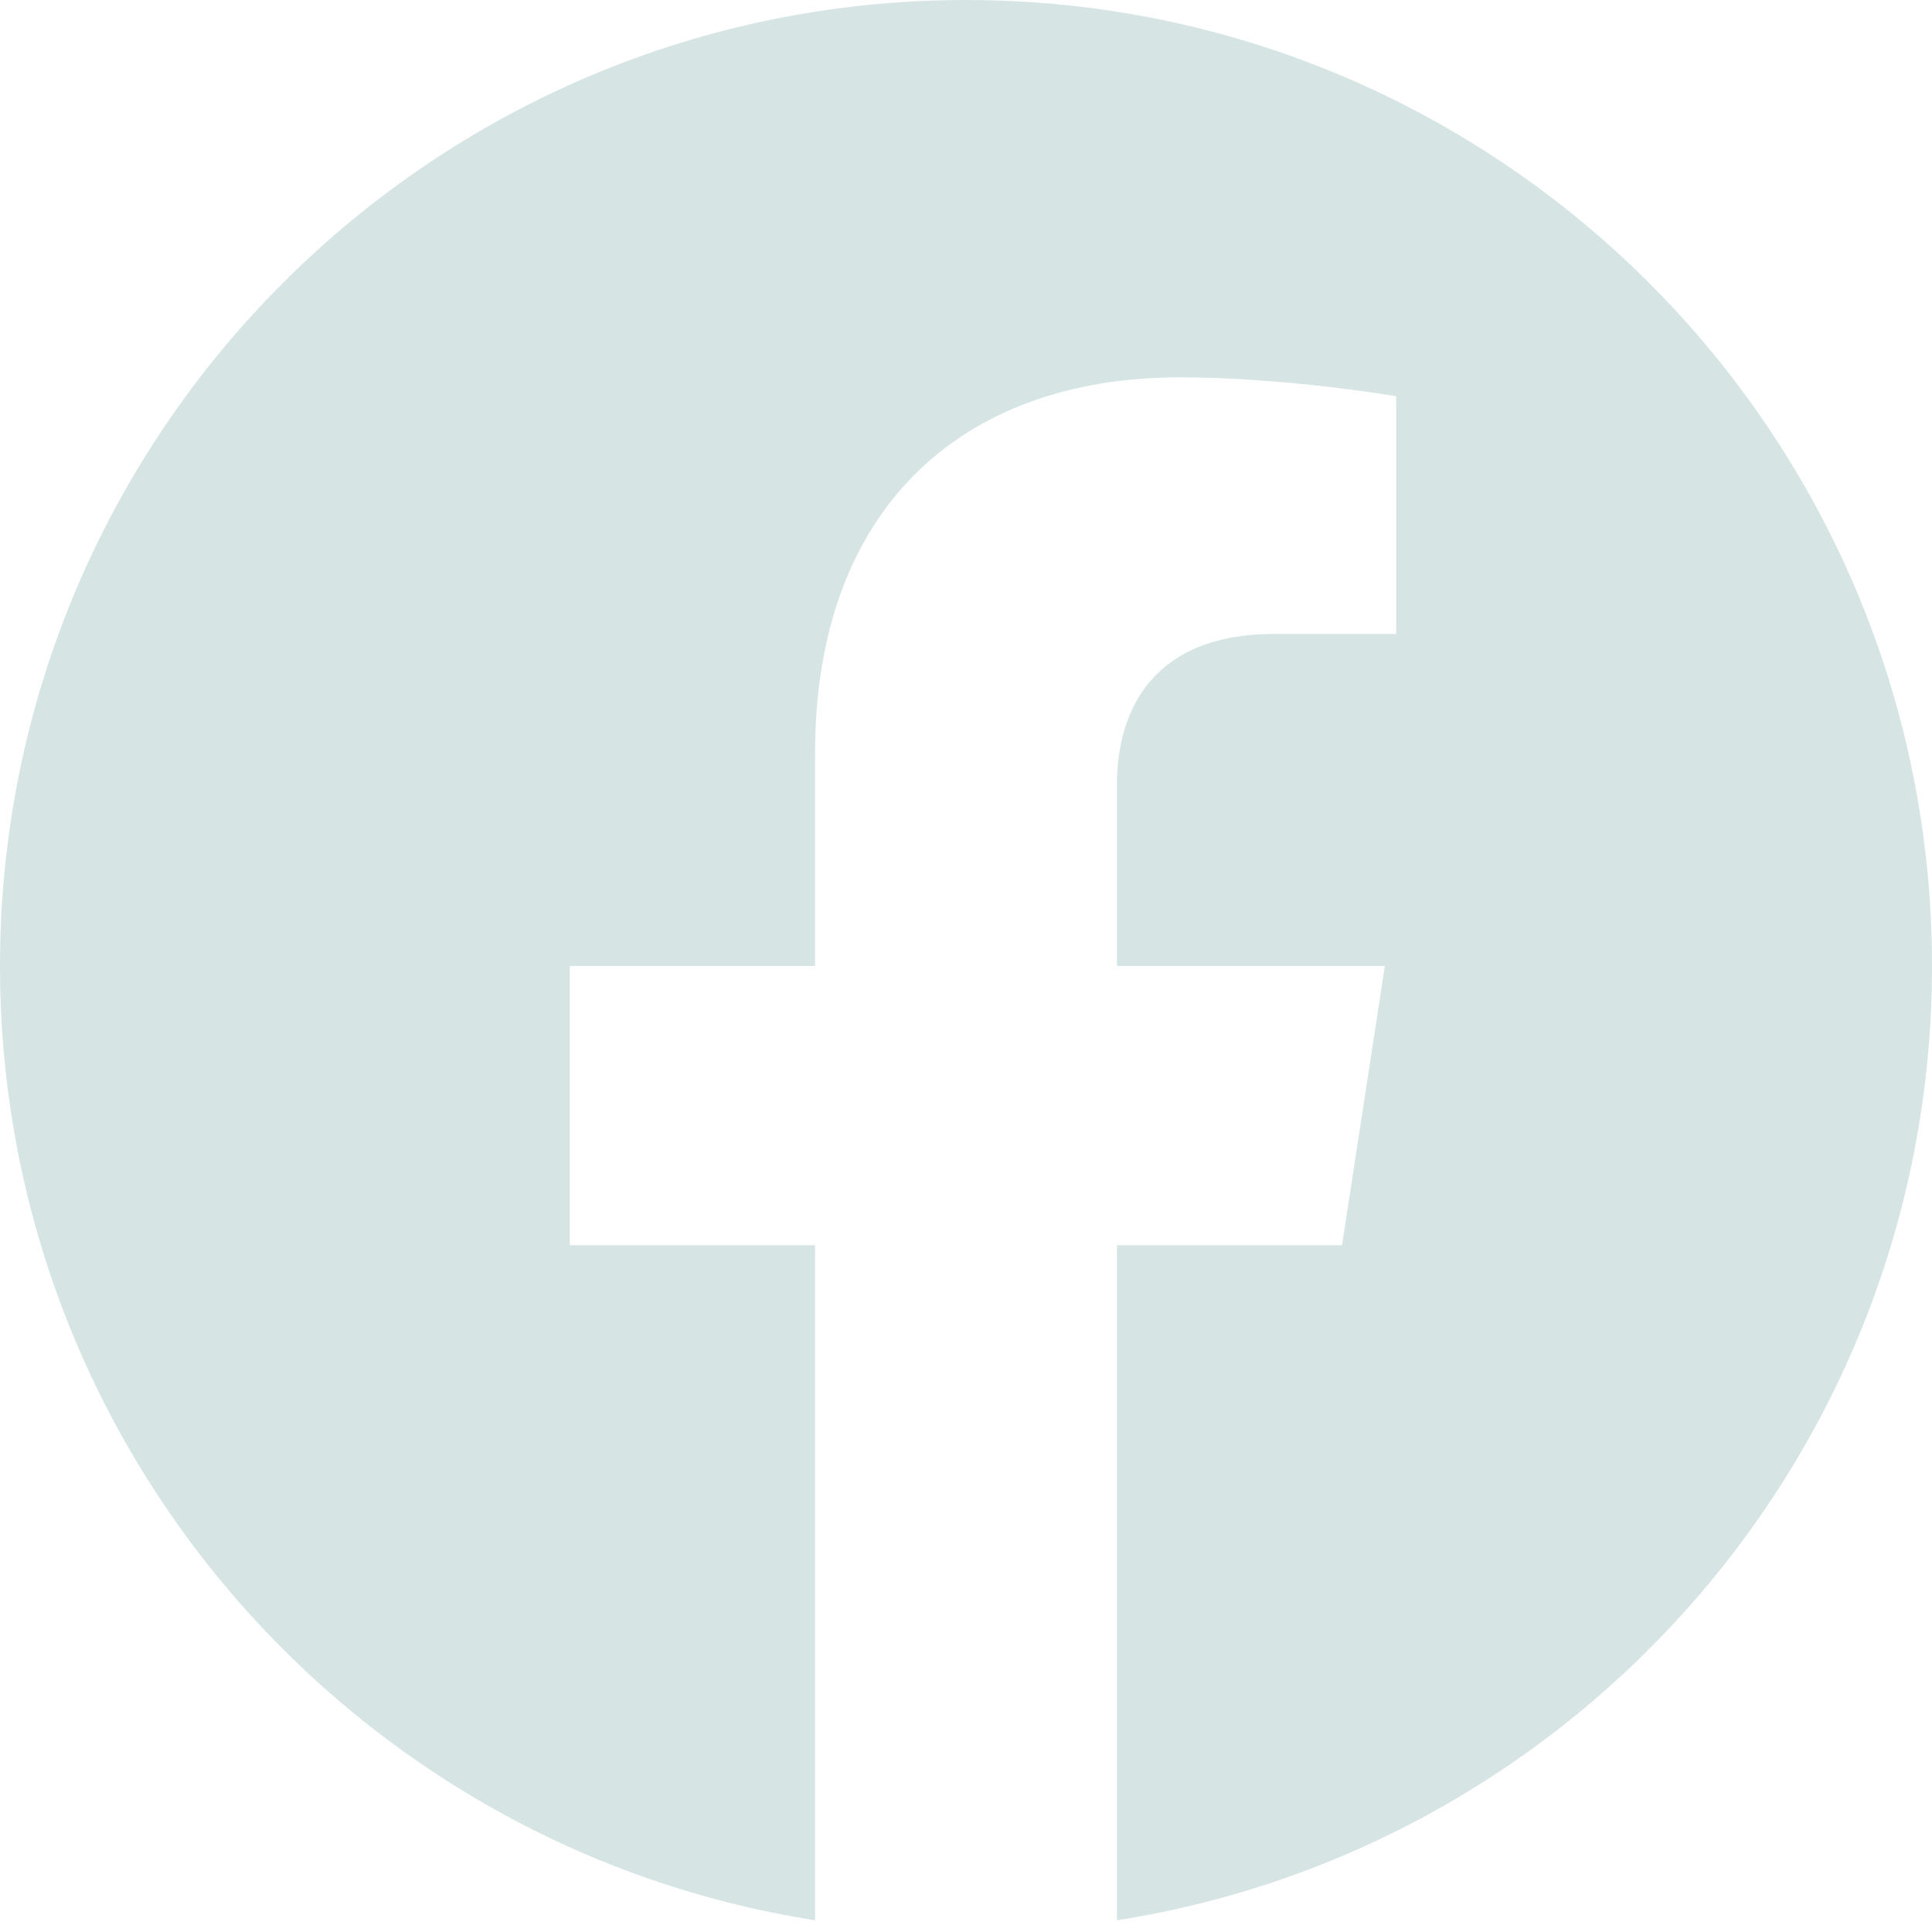
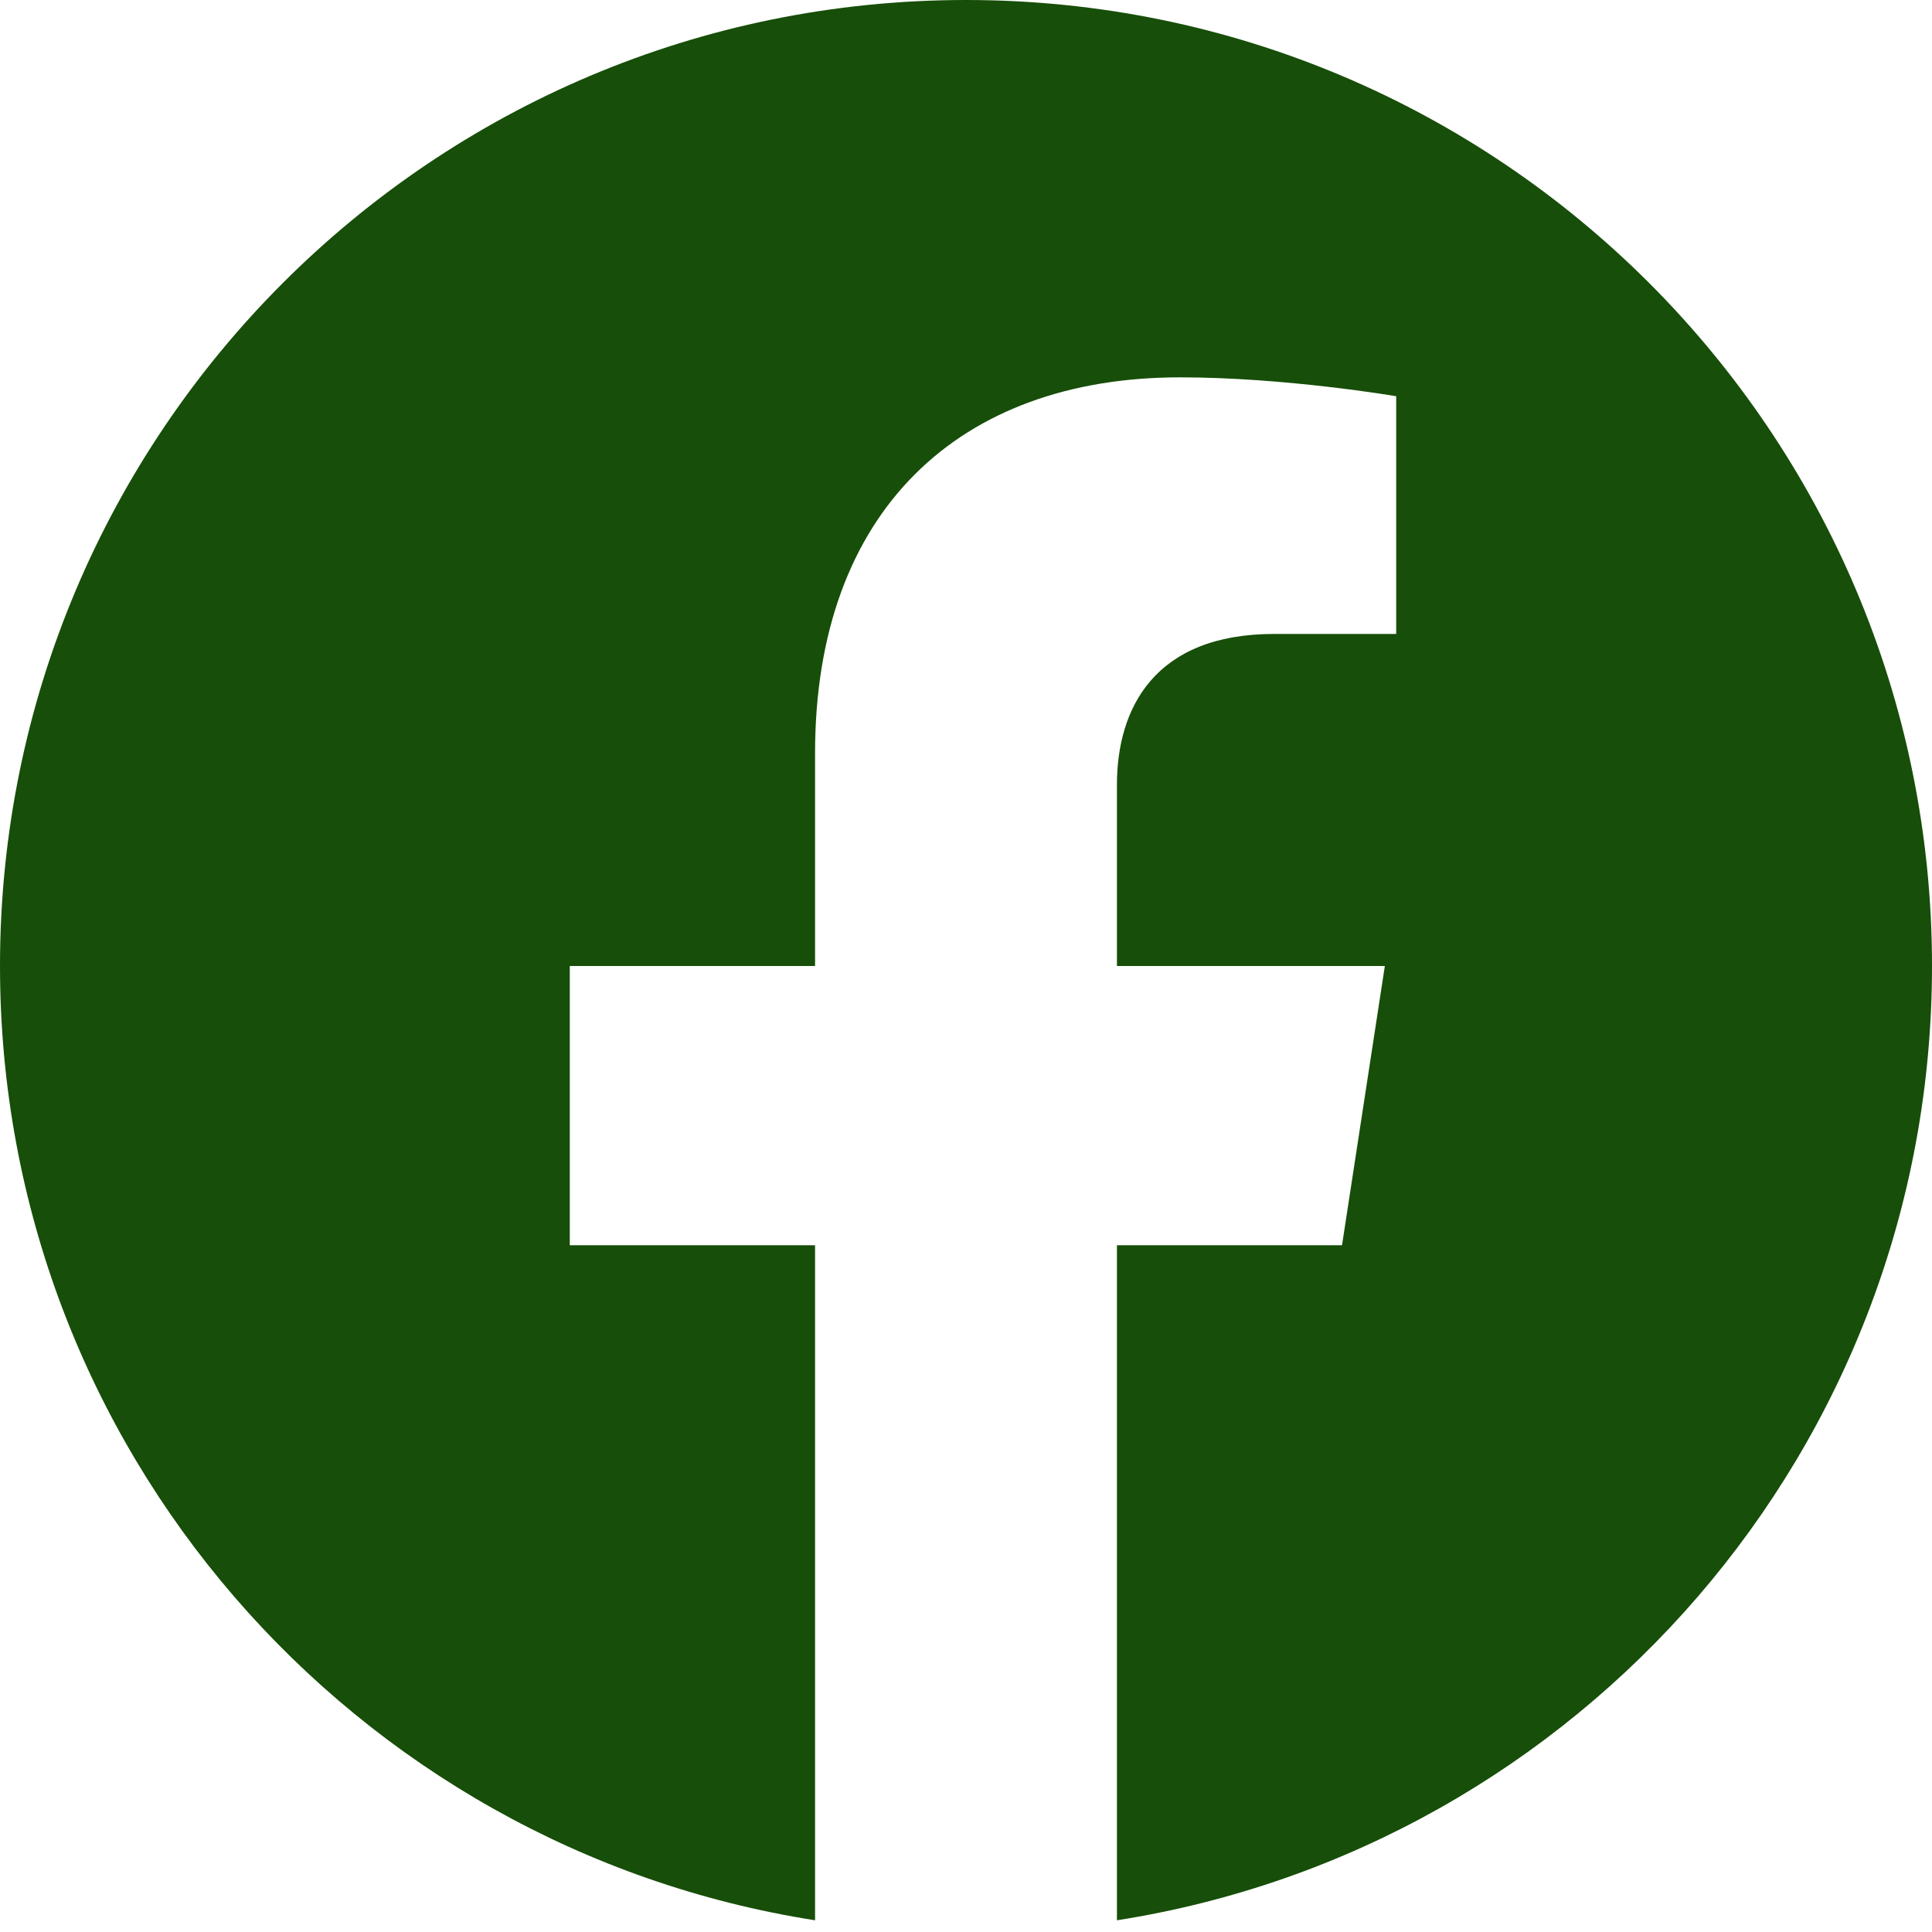
<svg xmlns="http://www.w3.org/2000/svg" width="30" height="30" viewBox="0 0 48 48" fill="none">
-   <path d="M48 24C48 10.744 37.256 0 24 0C10.744 0 0 10.744 0 24C0 35.981 8.775 45.909 20.25 47.709V30.938H14.156V24H20.25V18.712C20.25 12.698 23.831 9.375 29.316 9.375C31.941 9.375 34.688 9.844 34.688 9.844V15.75H31.659C28.678 15.75 27.75 17.602 27.75 19.5V24H34.406L33.342 30.938H27.75V47.709C39.225 45.909 48 35.981 48 24Z" fill="#d6e5e3" />
+   <path d="M48 24C48 10.744 37.256 0 24 0C10.744 0 0 10.744 0 24C0 35.981 8.775 45.909 20.25 47.709V30.938H14.156V24H20.25V18.712C20.25 12.698 23.831 9.375 29.316 9.375C31.941 9.375 34.688 9.844 34.688 9.844V15.75H31.659C28.678 15.75 27.75 17.602 27.75 19.5V24H34.406L33.342 30.938H27.75V47.709C39.225 45.909 48 35.981 48 24Z" fill="#174e09" />
</svg>
